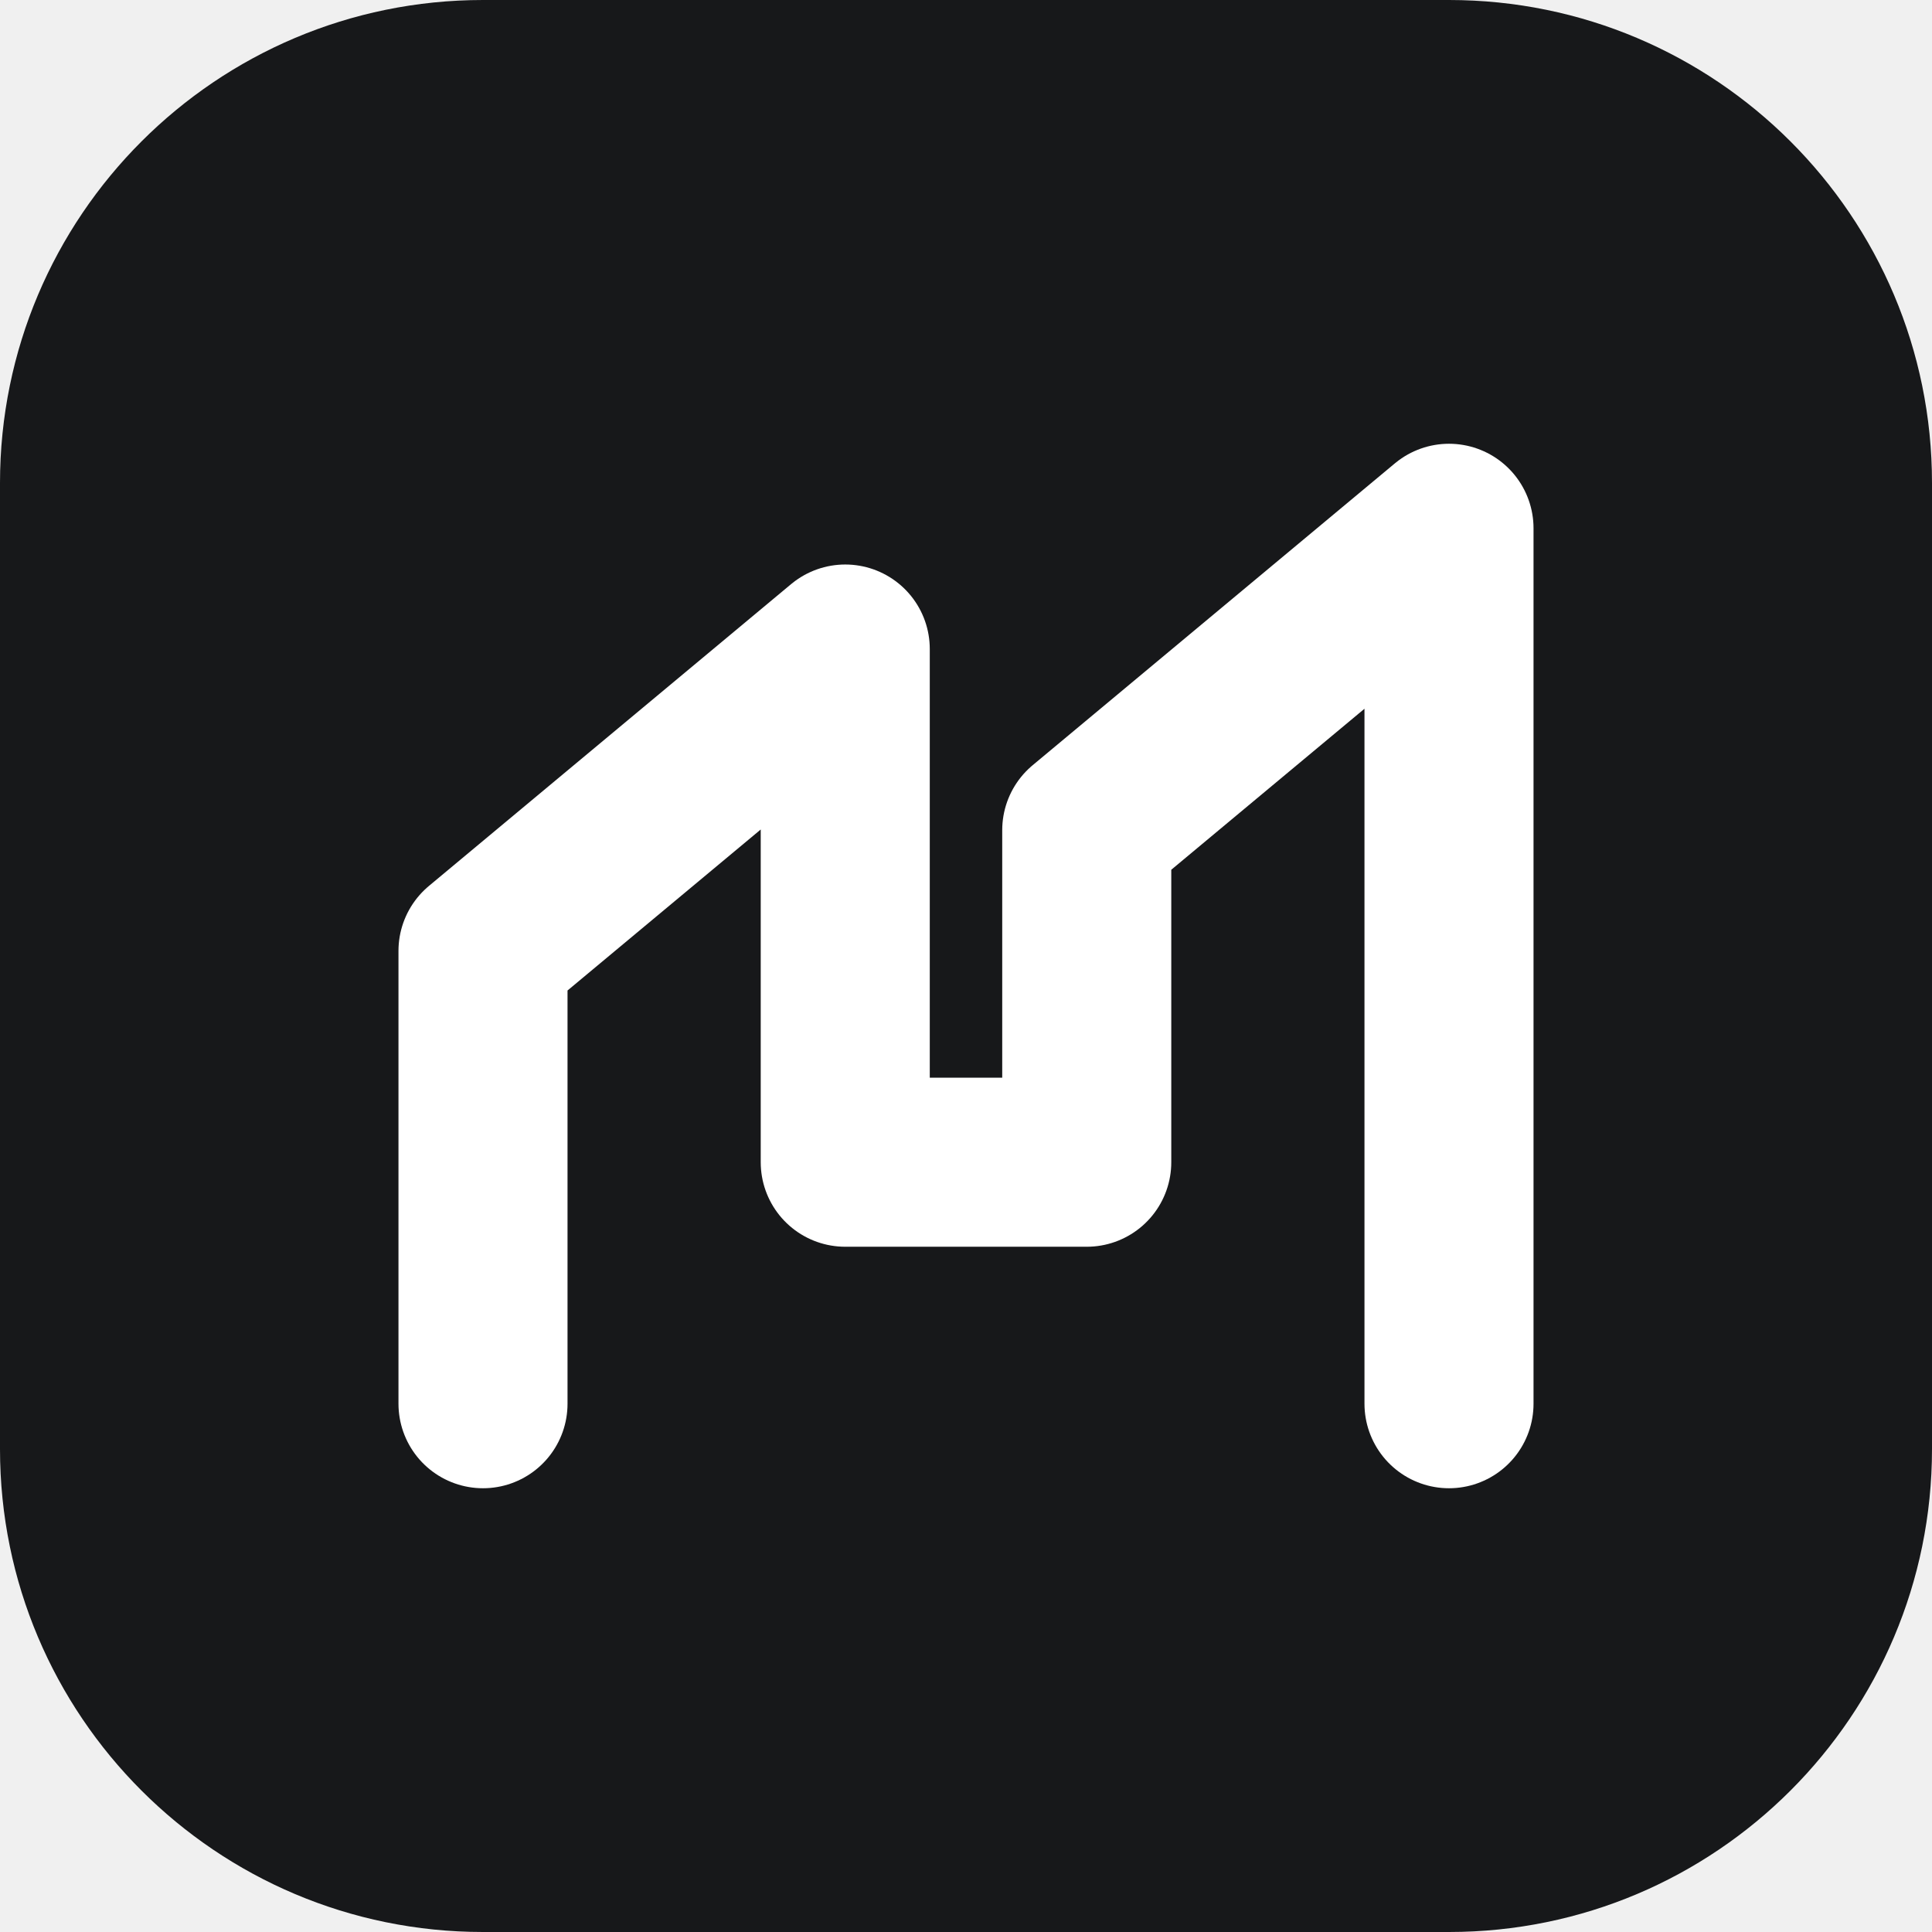
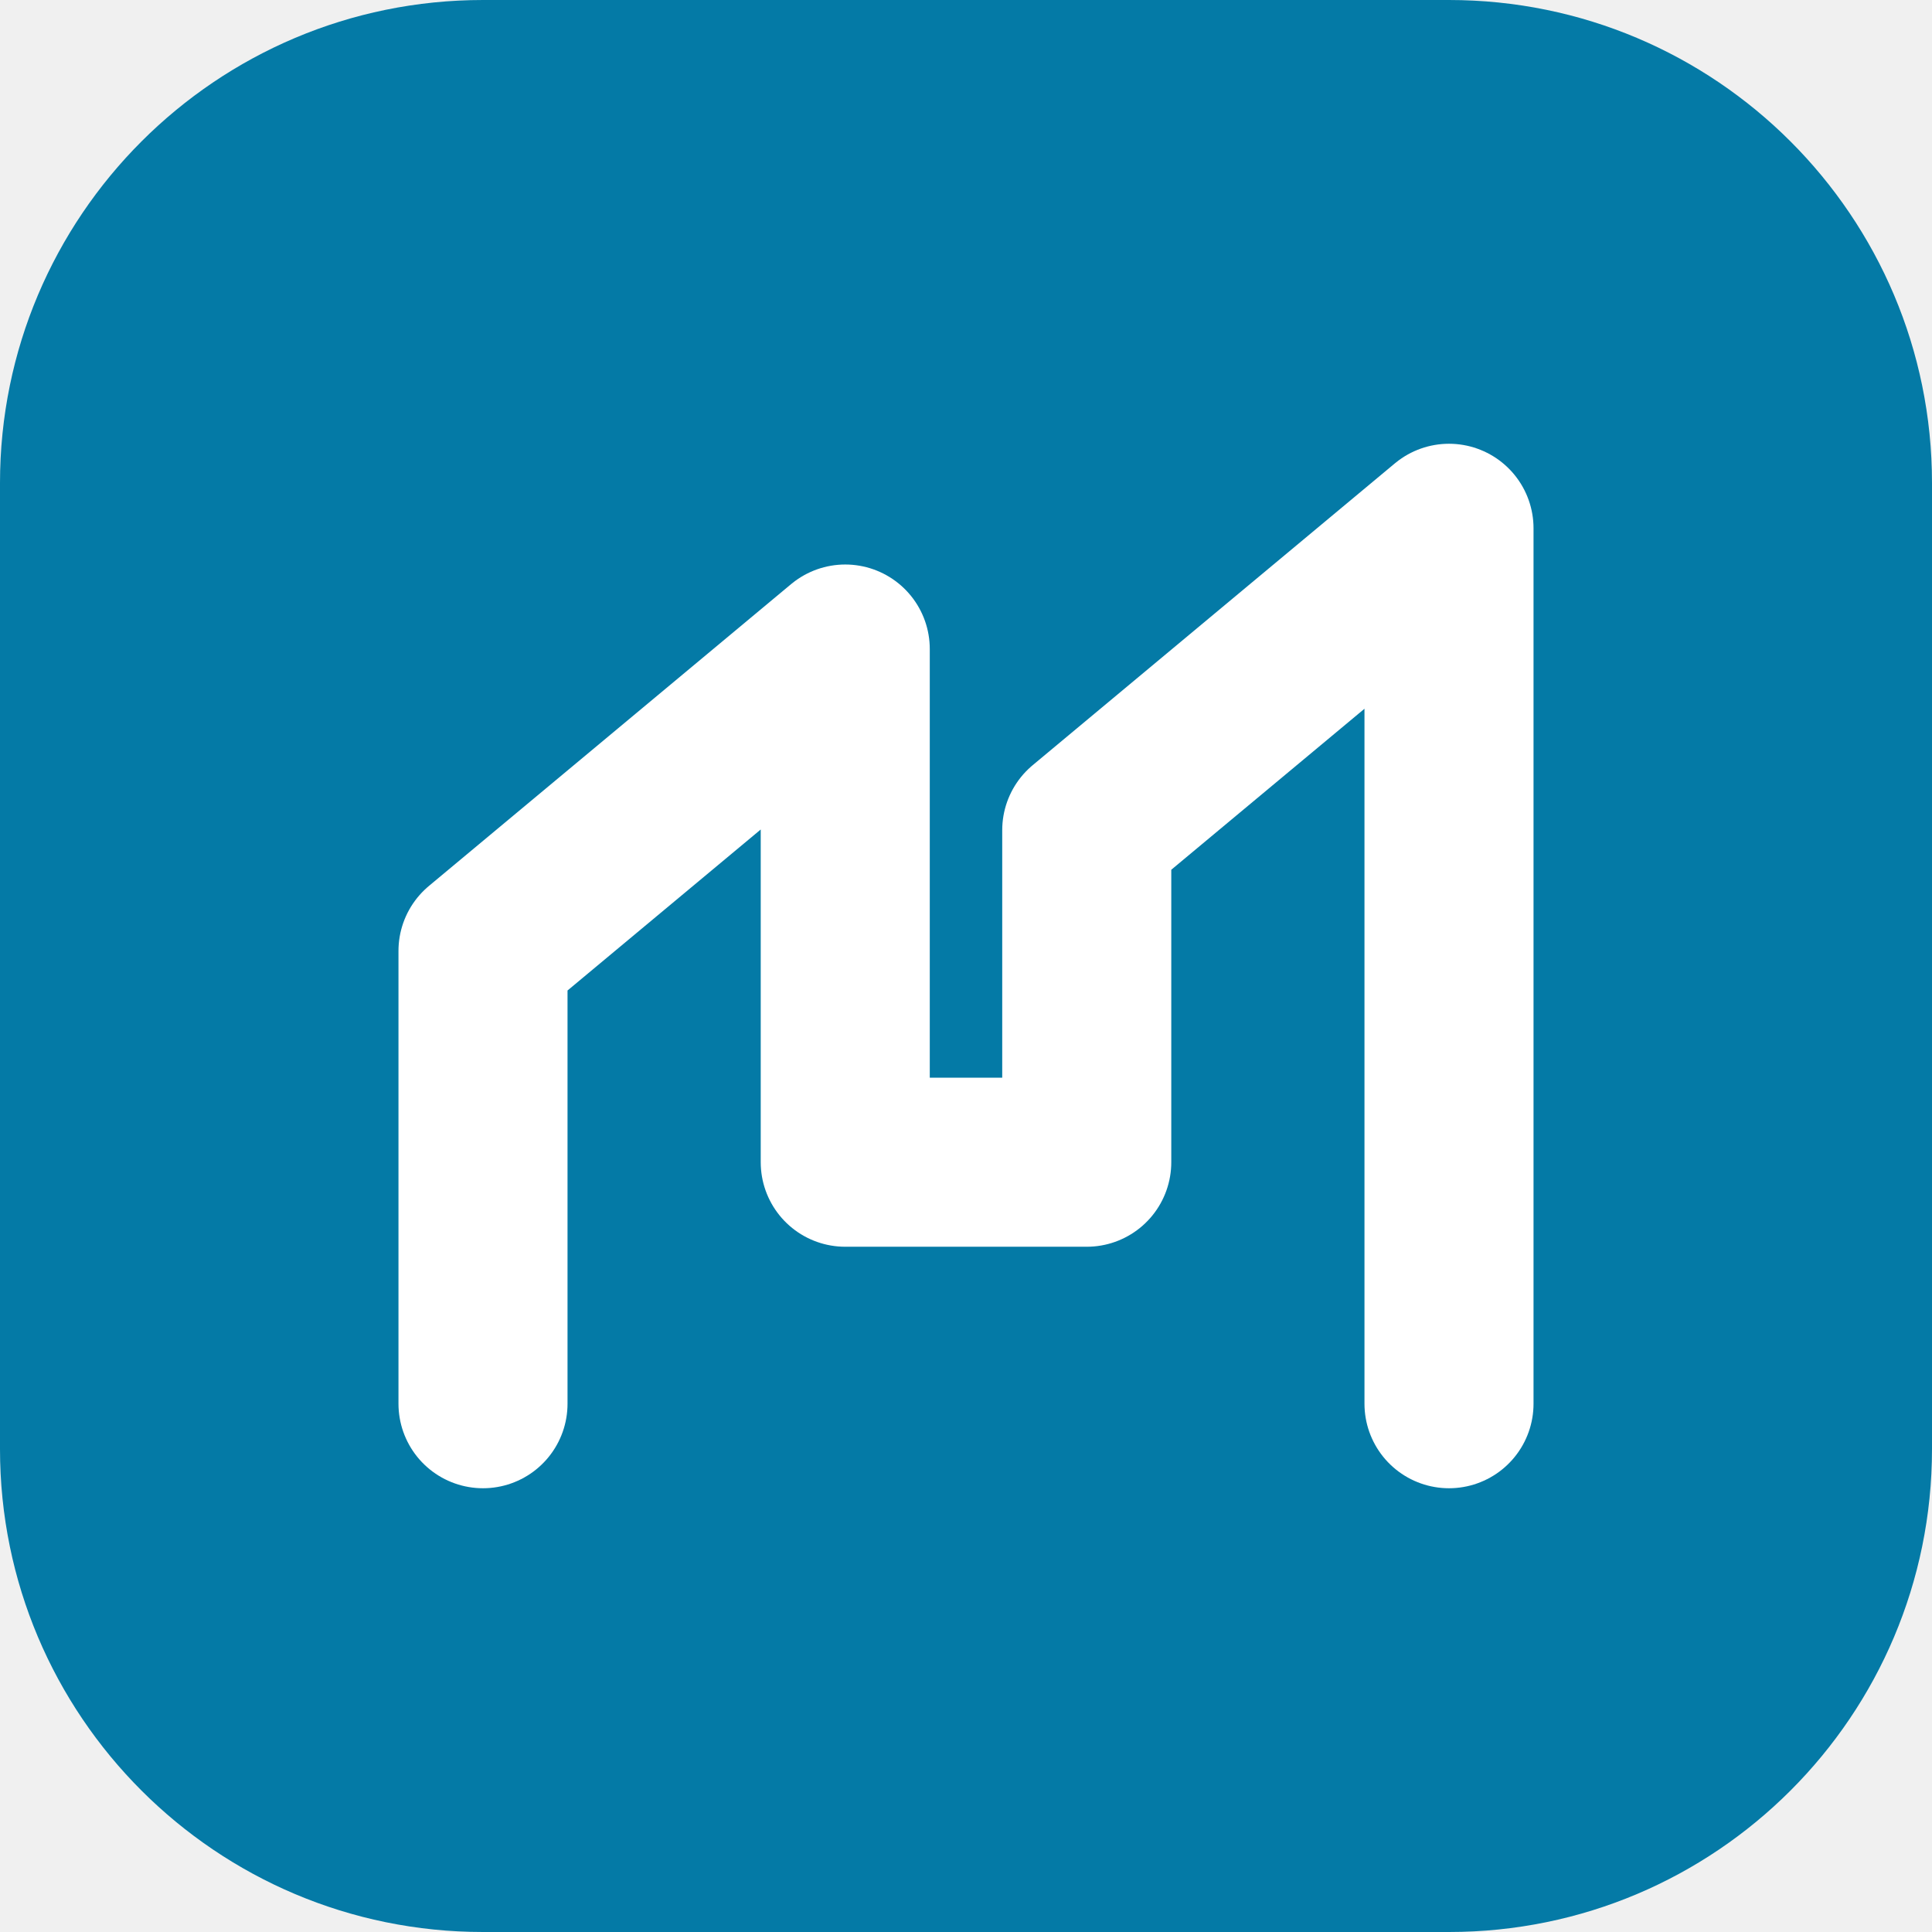
<svg xmlns="http://www.w3.org/2000/svg" viewBox="0 0 16 16" width="16" height="16">
-   <rect width="16" height="16" rx="4" fill="#17181a" />
+   <rect width="16" height="16" rx="4" fill="#047aa6" />
  <g transform="translate(2 2) scale(0.5)">
    <path d="M4 19.25V11.75L10 6.75V15.25H14V9.75L20 4.75V19.25" fill="none" stroke="#ffffff" stroke-width="2.8" stroke-linecap="round" stroke-linejoin="round" />
  </g>
</svg>
